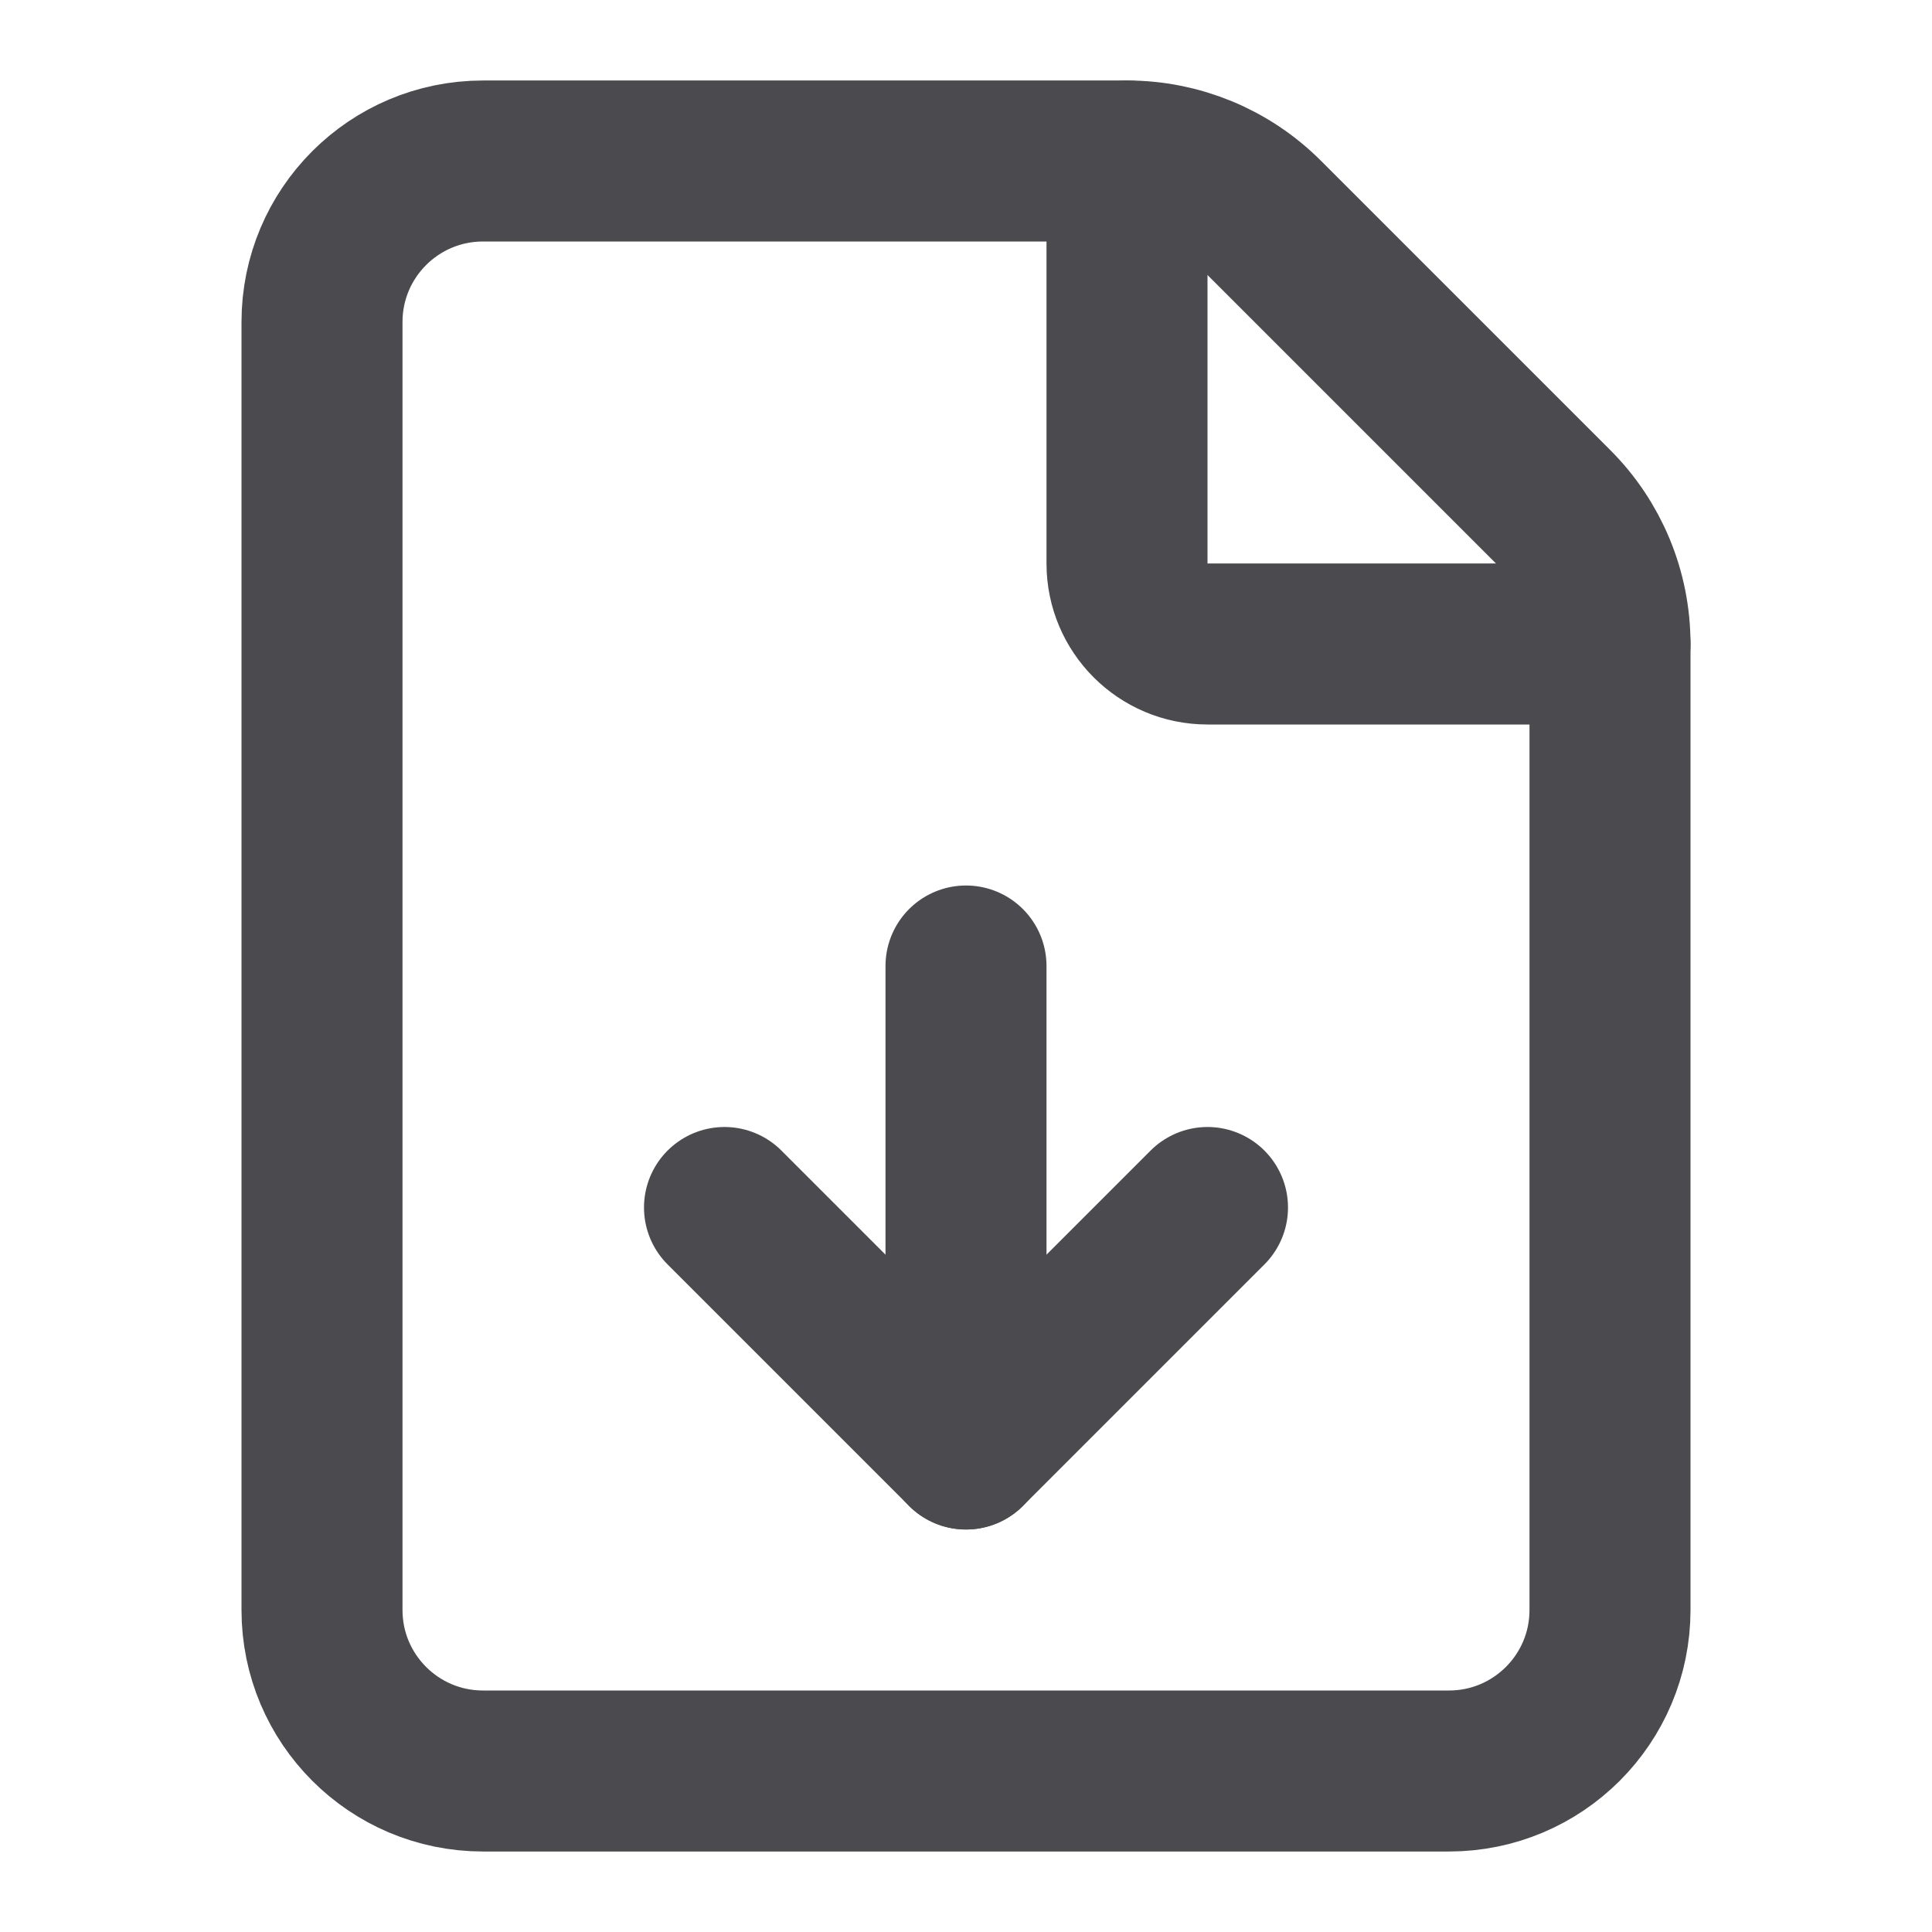
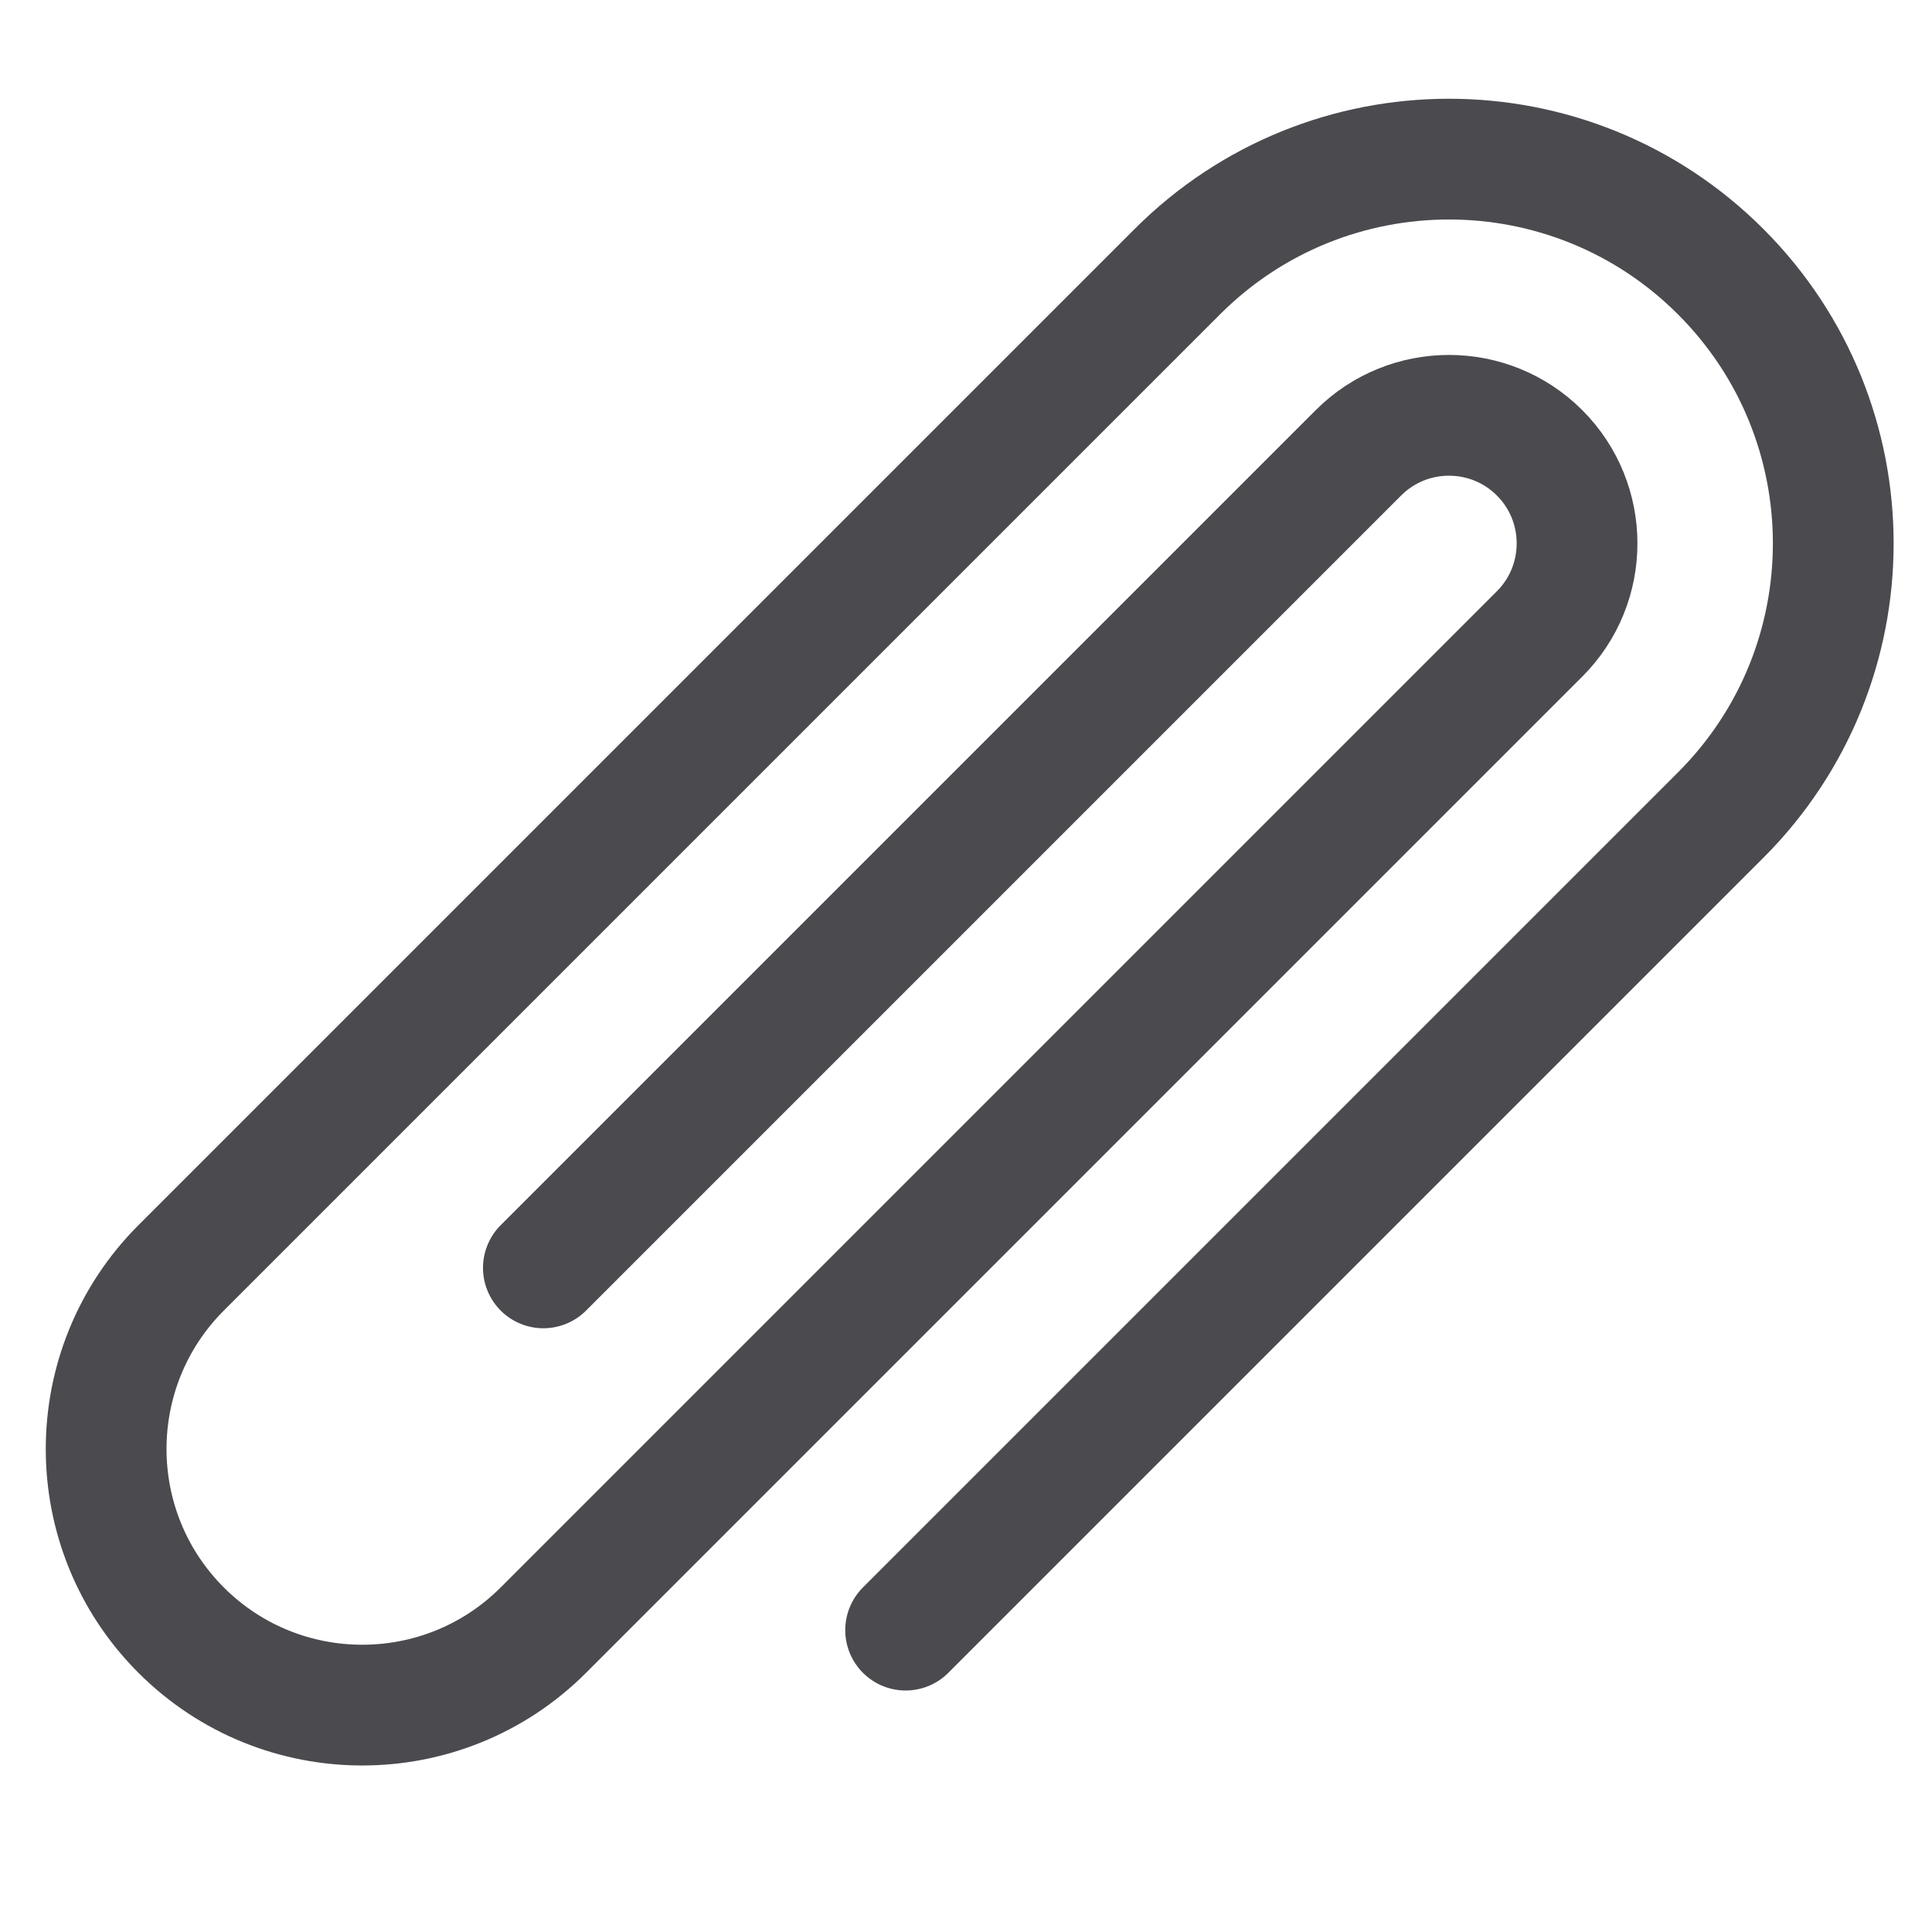
- <svg xmlns="http://www.w3.org/2000/svg" width="16" height="16" viewBox="0 0 24 24" fill="none" stroke="#4a4a4f" stroke-width="2" stroke-linecap="round" stroke-linejoin="round">
+ <svg xmlns="http://www.w3.org/2000/svg" width="16" height="16" viewBox="0 0 16 16" fill="none" stroke="#4a4a4f" stroke-linecap="round">
  <style>@media (prefers-color-scheme: dark) { svg { stroke: #e4e4e8; } }</style>
-   <path d="M6 22a2 2 0 0 1-2-2V4a2 2 0 0 1 2-2h8a2.4 2.4 0 0 1 1.704.706l3.588 3.588A2.4 2.4 0 0 1 20 8v12a2 2 0 0 1-2 2z" />
-   <path d="M14 2v5a1 1 0 0 0 1 1h5" />
-   <path d="M12 18v-6" />
-   <path d="m9 15 3 3 3-3" />
+   <path d="M4.5 10.5L11.25 3.75C11.664 3.336 12.336 3.336 12.75 3.75V3.75C13.164 4.164 13.164 4.836 12.75 5.25L4.5 13.5C3.672 14.328 2.328 14.328 1.5 13.5V13.5C0.672 12.672 0.672 11.328 1.5 10.5L9.75 2.25C10.993 1.007 13.007 1.007 14.25 2.25V2.25C15.493 3.493 15.493 5.507 14.25 6.75L7.5 13.5" />
</svg>
